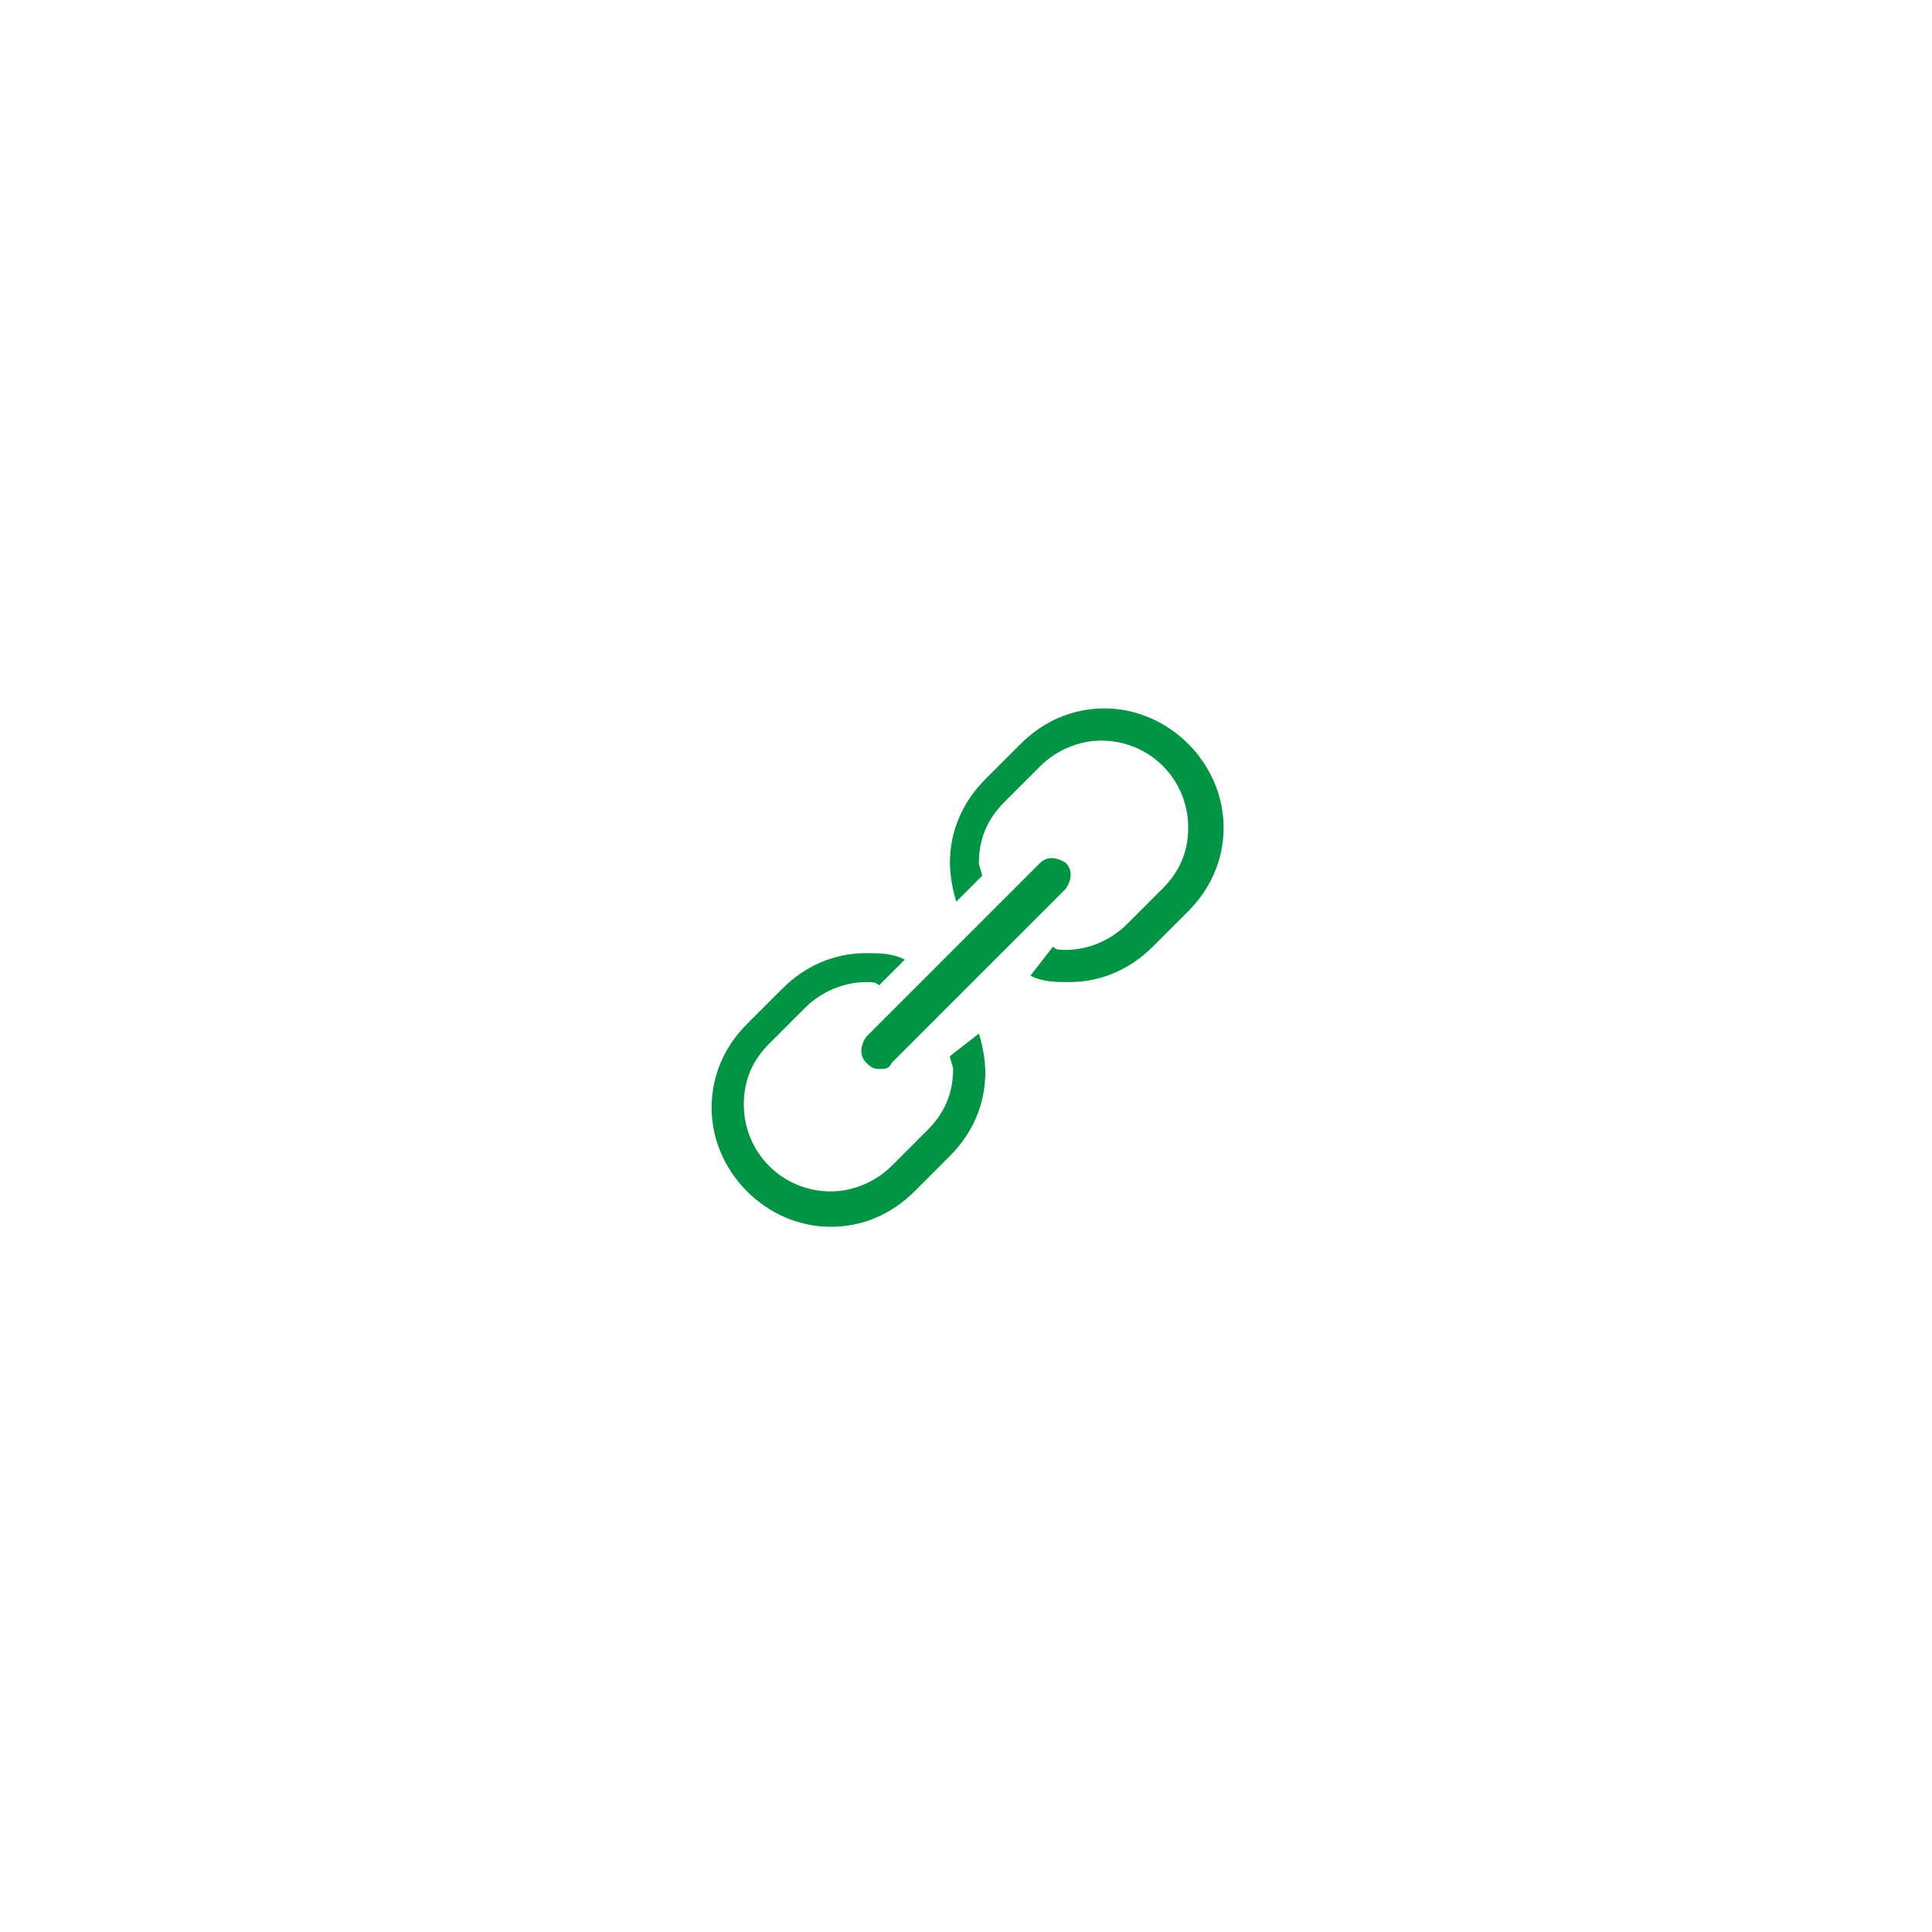
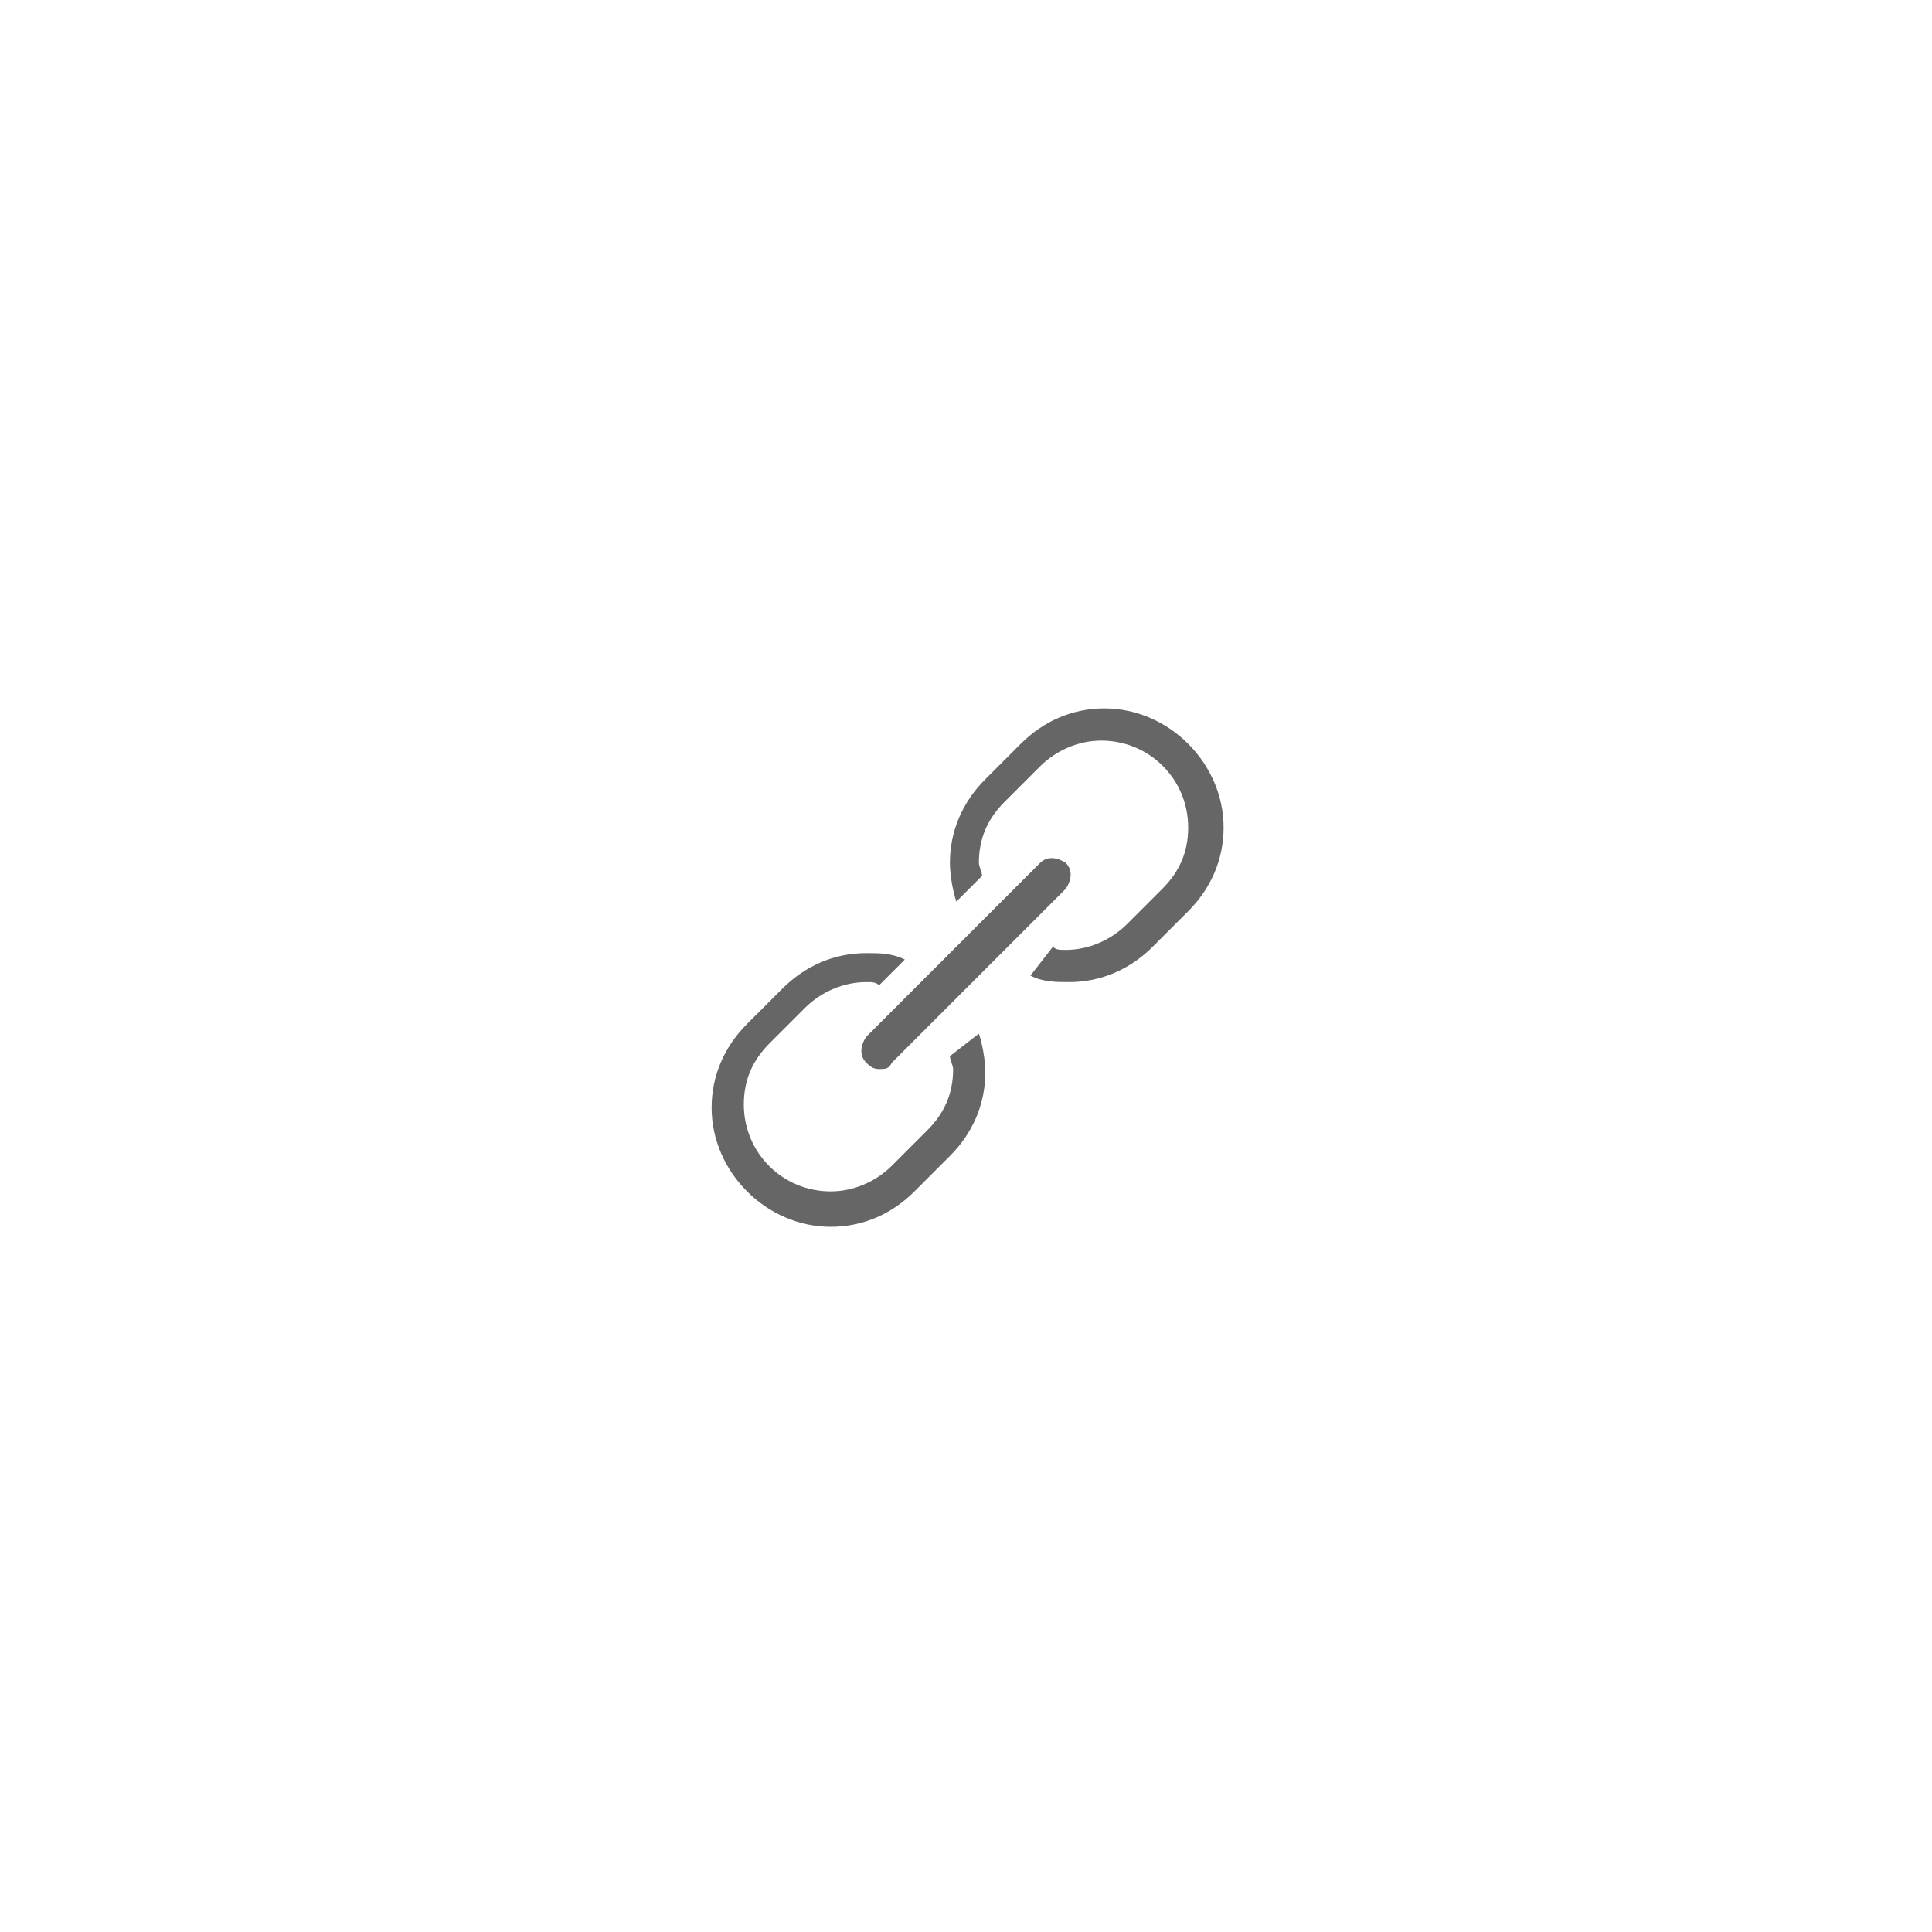
- <svg xmlns="http://www.w3.org/2000/svg" version="1.1" id="Layer_1" x="0px" y="0px" viewBox="0 0 60 60" enable-background="new 0 0 60 60" xml:space="preserve">
-   <rect x="0" y="0" fill="none" width="60" height="60" />
-   <g>
+ <svg xmlns="http://www.w3.org/2000/svg" version="1.1" id="Layer_1" x="0px" y="0px" viewBox="0 0 60 60" style="enable-background:new 0 0 60 60;" xml:space="preserve">
+   <style type="text/css">
+ 	.st0{fill:none;}
+ 	.st1{opacity:0.6;}
+ </style>
+   <rect class="st0" width="60" height="60" />
+   <g class="st1">
    <g>
-       <path fill="#009444" d="M29.5,32.8c0,0.1,0.1,0.3,0.1,0.4c0,0.8-0.3,1.4-0.8,1.9l-1.1,1.1c-0.5,0.5-1.2,0.8-1.9,0.8    c-1.5,0-2.7-1.2-2.7-2.7c0-0.8,0.3-1.4,0.8-1.9l1.1-1.1c0.5-0.5,1.2-0.8,1.9-0.8c0.2,0,0.3,0,0.4,0.1l0.8-0.8    c-0.4-0.2-0.8-0.2-1.2-0.2c-1,0-1.9,0.4-2.6,1.1l-1.1,1.1c-0.7,0.7-1.1,1.6-1.1,2.6c0,2,1.7,3.7,3.7,3.7c1,0,1.9-0.4,2.6-1.1    l1.1-1.1c0.7-0.7,1.1-1.6,1.1-2.6c0-0.4-0.1-0.9-0.2-1.2L29.5,32.8z" />
-       <path fill="#009444" d="M34.3,22c-1,0-1.9,0.4-2.6,1.1l-1.1,1.1c-0.7,0.7-1.1,1.6-1.1,2.6c0,0.4,0.1,0.9,0.2,1.2l0.8-0.8    c0-0.1-0.1-0.3-0.1-0.4c0-0.8,0.3-1.4,0.8-1.9l1.1-1.1c0.5-0.5,1.2-0.8,1.9-0.8c1.5,0,2.7,1.2,2.7,2.7c0,0.8-0.3,1.4-0.8,1.9    l-1.1,1.1c-0.5,0.5-1.2,0.8-1.9,0.8c-0.2,0-0.3,0-0.4-0.1L32,30.3c0.4,0.2,0.8,0.2,1.2,0.2c1,0,1.9-0.4,2.6-1.1l1.1-1.1    c0.7-0.7,1.1-1.6,1.1-2.6C38,23.7,36.3,22,34.3,22z" />
-       <path fill="#009444" d="M27.3,33.2c-0.2,0-0.3-0.1-0.4-0.2c-0.2-0.2-0.2-0.5,0-0.8l5.4-5.4c0.2-0.2,0.5-0.2,0.8,0    c0.2,0.2,0.2,0.5,0,0.8l-5.4,5.4C27.6,33.2,27.5,33.2,27.3,33.2z" />
+       <path d="M29.5,32.8c0,0.1,0.1,0.3,0.1,0.4c0,0.8-0.3,1.4-0.8,1.9l-1.1,1.1c-0.5,0.5-1.2,0.8-1.9,0.8c-1.5,0-2.7-1.2-2.7-2.7    c0-0.8,0.3-1.4,0.8-1.9l1.1-1.1c0.5-0.5,1.2-0.8,1.9-0.8c0.2,0,0.3,0,0.4,0.1l0.8-0.8c-0.4-0.2-0.8-0.2-1.2-0.2    c-1,0-1.9,0.4-2.6,1.1l-1.1,1.1c-0.7,0.7-1.1,1.6-1.1,2.6c0,2,1.7,3.7,3.7,3.7c1,0,1.9-0.4,2.6-1.1l1.1-1.1    c0.7-0.7,1.1-1.6,1.1-2.6c0-0.4-0.1-0.9-0.2-1.2L29.5,32.8z" />
+       <path d="M34.3,22c-1,0-1.9,0.4-2.6,1.1l-1.1,1.1c-0.7,0.7-1.1,1.6-1.1,2.6c0,0.4,0.1,0.9,0.2,1.2l0.8-0.8c0-0.1-0.1-0.3-0.1-0.4    c0-0.8,0.3-1.4,0.8-1.9l1.1-1.1c0.5-0.5,1.2-0.8,1.9-0.8c1.5,0,2.7,1.2,2.7,2.7c0,0.8-0.3,1.4-0.8,1.9L35,28.7    c-0.5,0.5-1.2,0.8-1.9,0.8c-0.2,0-0.3,0-0.4-0.1L32,30.3c0.4,0.2,0.8,0.2,1.2,0.2c1,0,1.9-0.4,2.6-1.1l1.1-1.1    c0.7-0.7,1.1-1.6,1.1-2.6C38,23.7,36.3,22,34.3,22z" />
+       <path d="M27.3,33.2c-0.2,0-0.3-0.1-0.4-0.2c-0.2-0.2-0.2-0.5,0-0.8l5.4-5.4c0.2-0.2,0.5-0.2,0.8,0c0.2,0.2,0.2,0.5,0,0.8L27.7,33    C27.6,33.2,27.5,33.2,27.3,33.2z" />
    </g>
  </g>
</svg>
